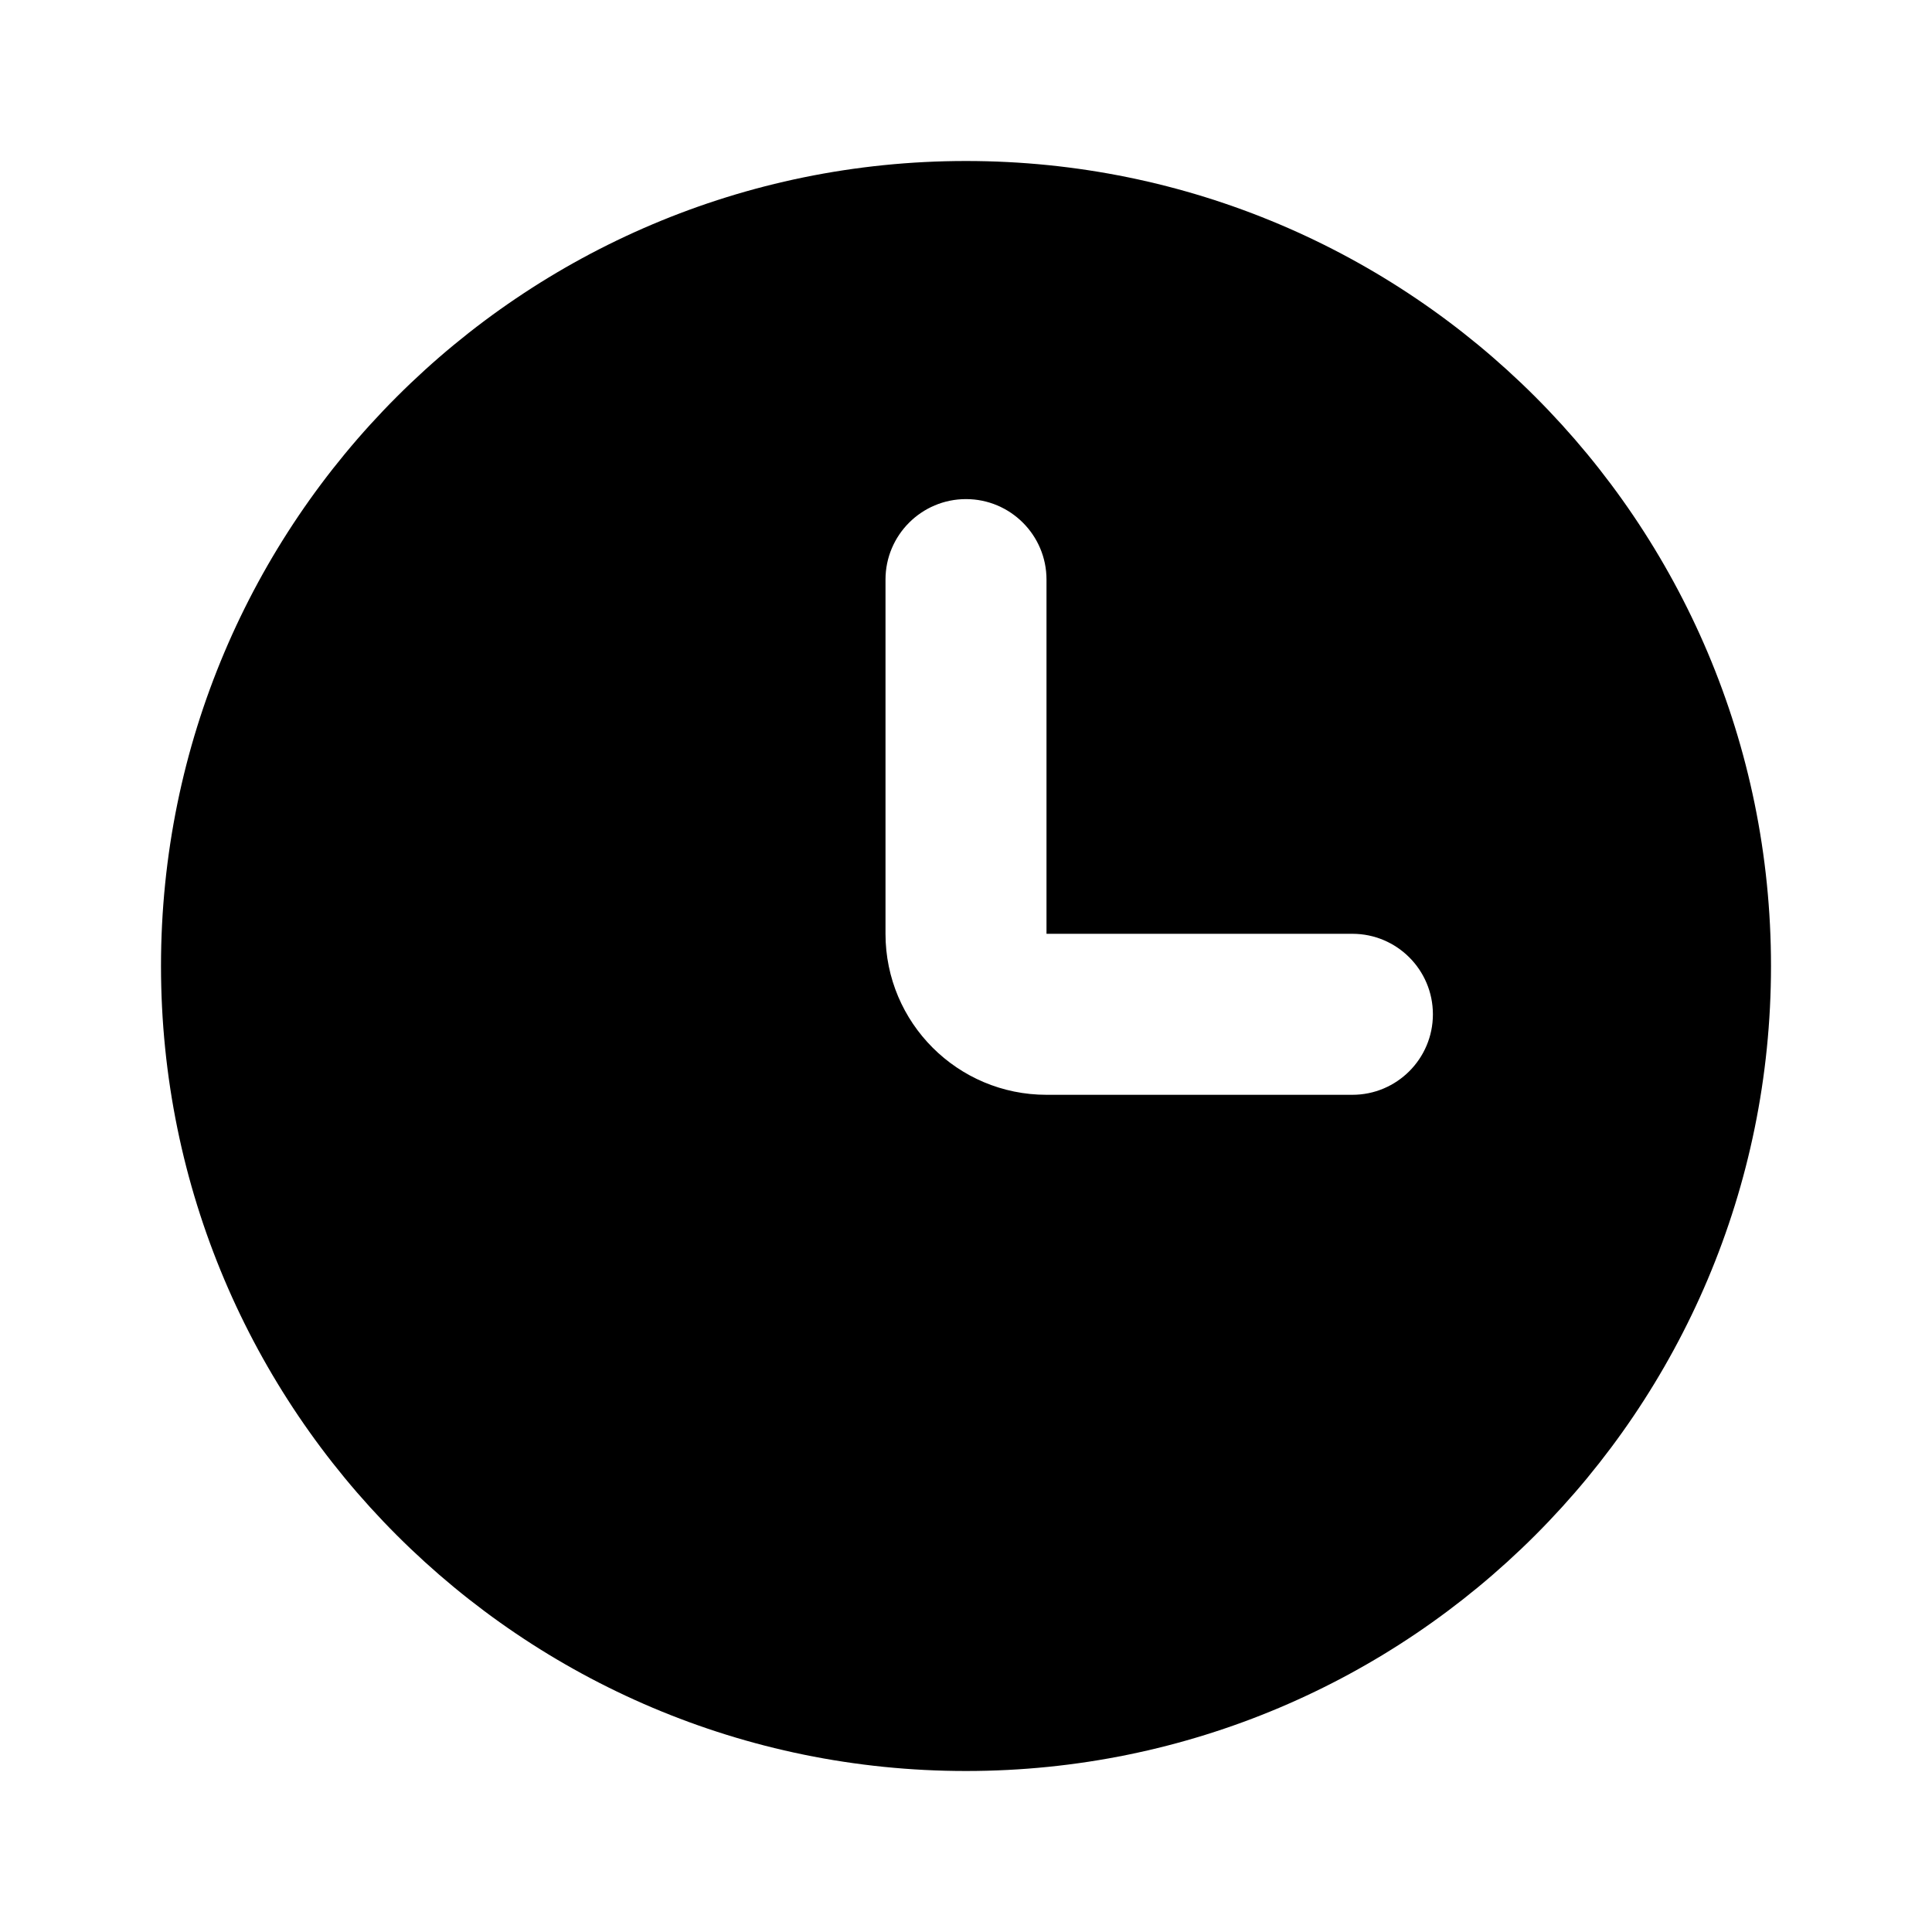
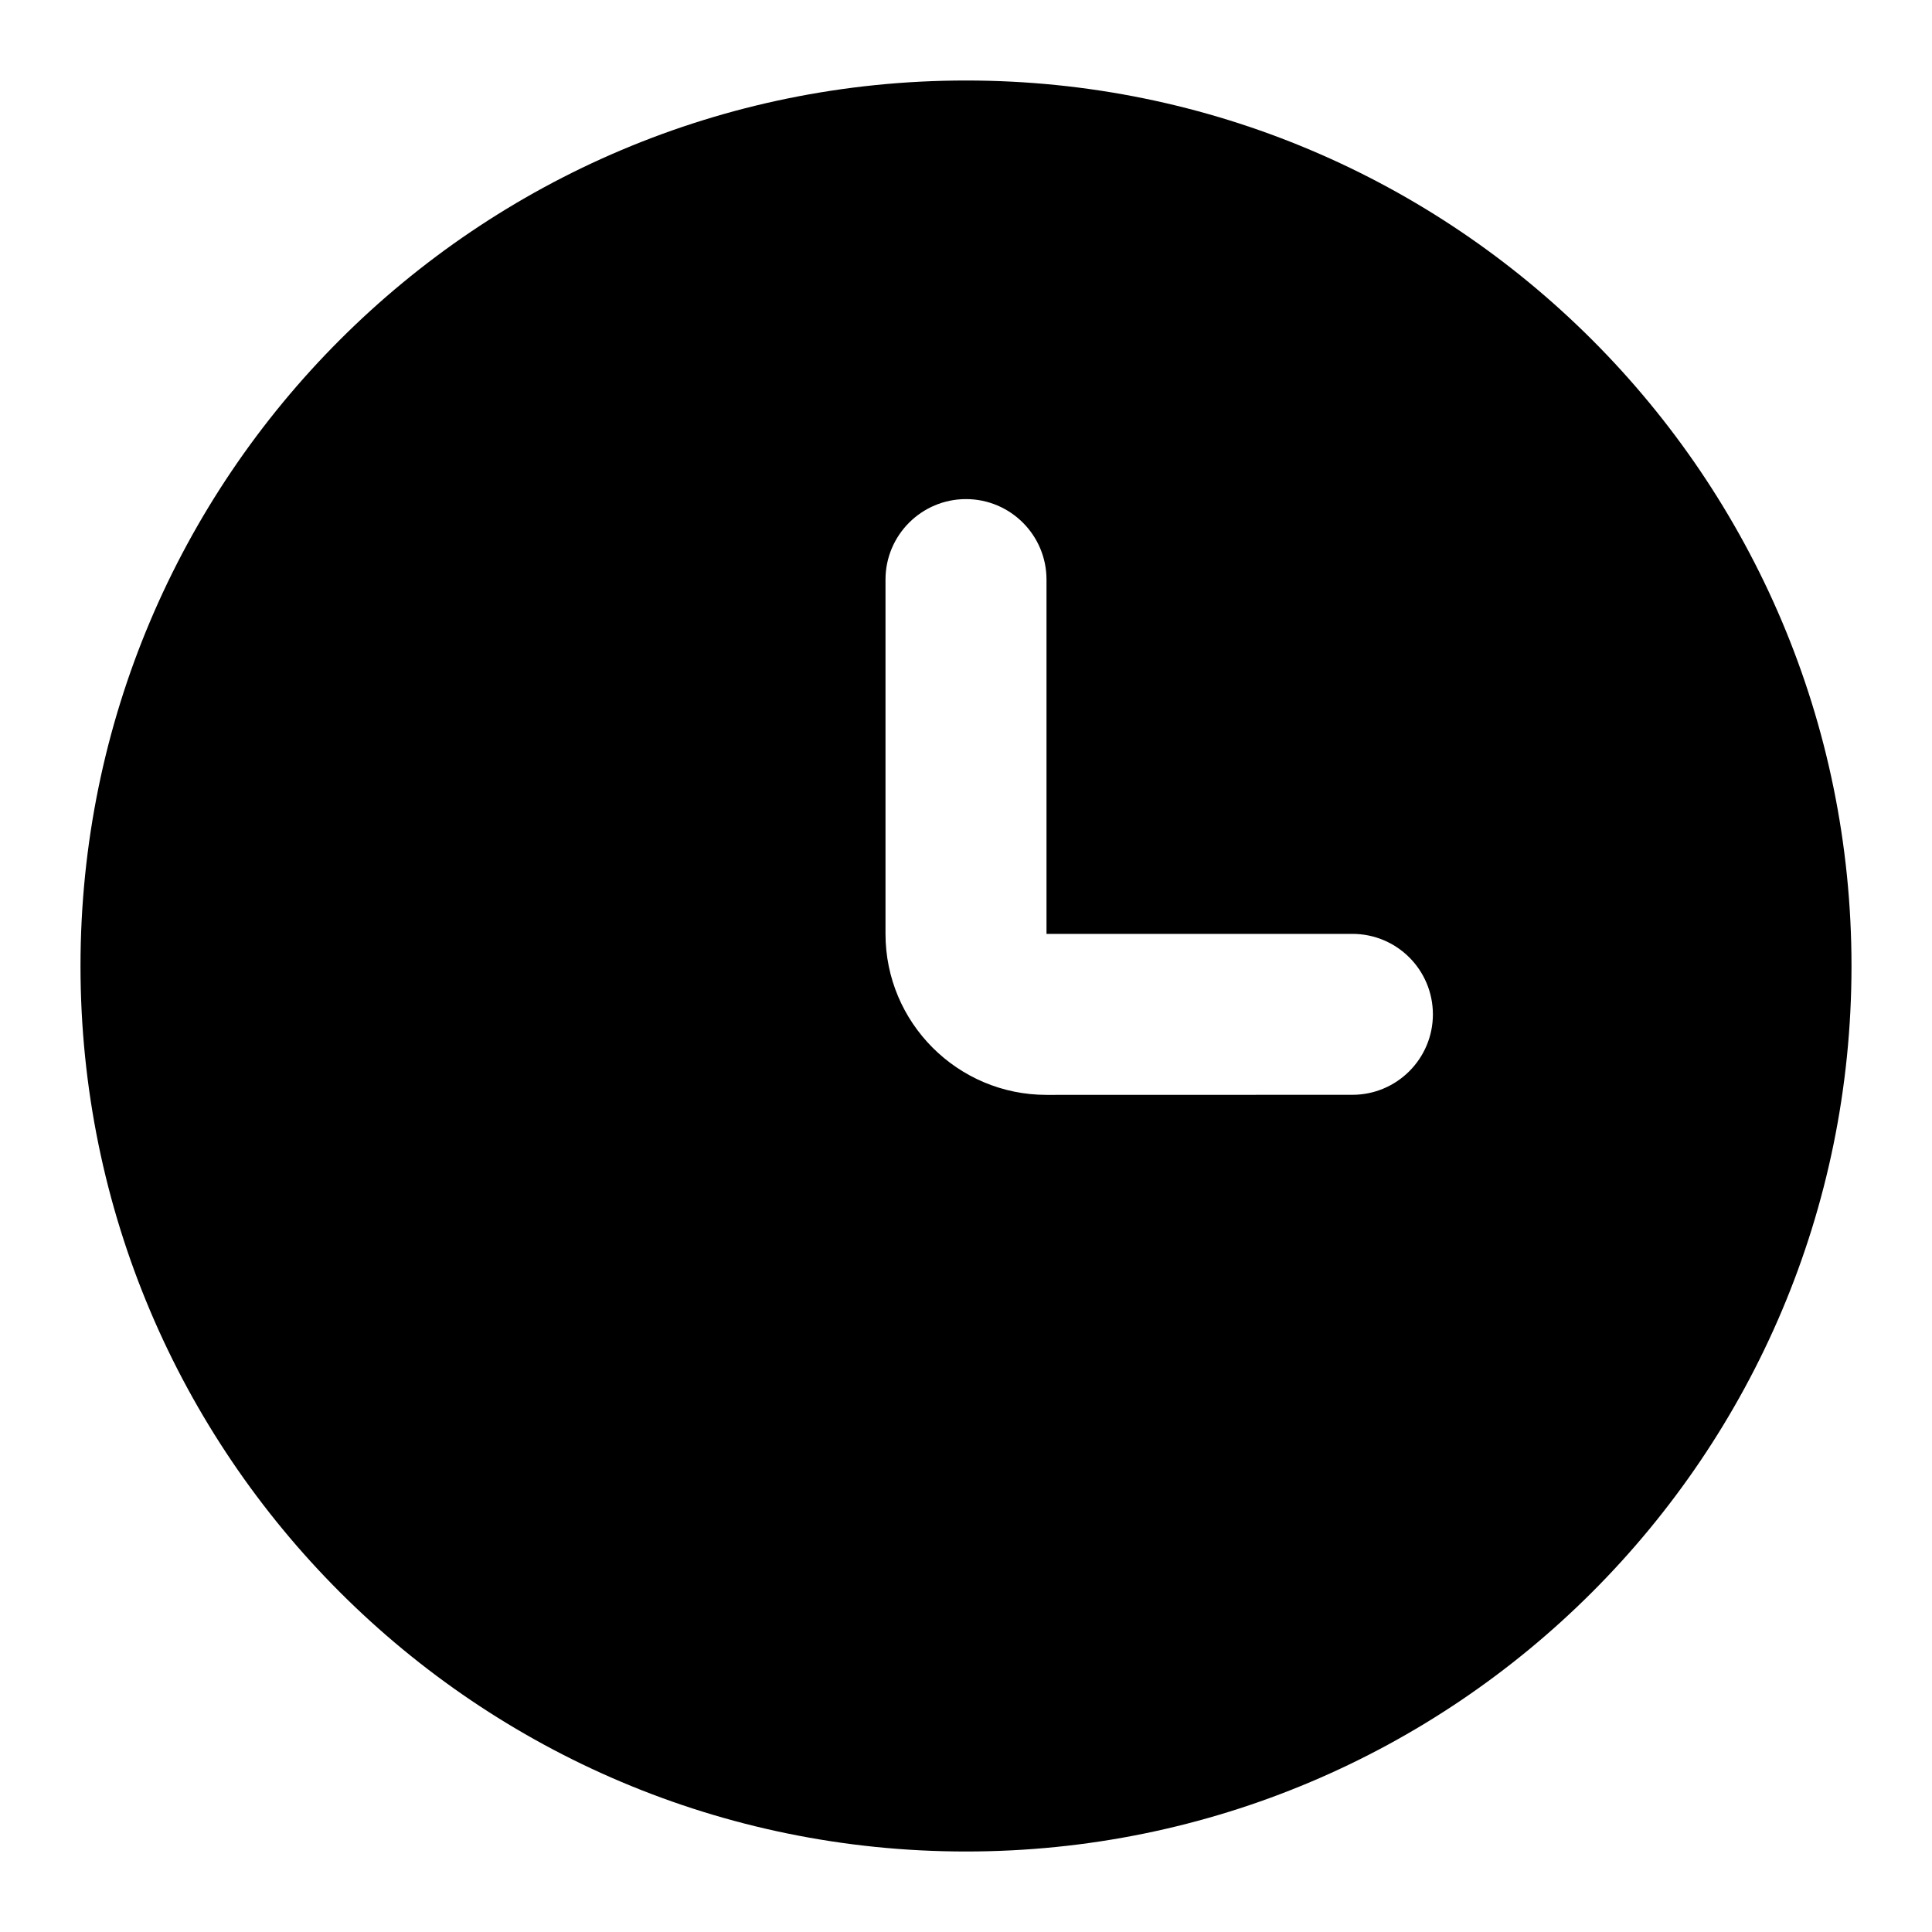
<svg xmlns="http://www.w3.org/2000/svg" width="24" height="24" viewBox="0 0 24 24" fill="none">
  <g class="oi-clock-3-fill">
-     <path class="oi-fill" fill-rule="evenodd" clip-rule="evenodd" d="M12 22C17.523 22 22 17.523 22 12C22 6.477 17.523 2 12 2C6.477 2 2 6.477 2 12C2 17.523 6.477 22 12 22ZM13 7.2C13 6.648 12.552 6.2 12 6.2C11.448 6.2 11 6.648 11 7.2L11 11.6C11 12.705 11.895 13.6 13 13.6L16.8 13.6C17.352 13.6 17.8 13.152 17.8 12.6C17.8 12.048 17.352 11.6 16.8 11.6L13 11.6L13 7.2Z" fill="black" />
+     <path class="oi-fill" d="M12 1C18.075 1 23 5.925 23 12C23 18.075 18.075 23 12 23C5.925 23 1 18.075 1 12C1 5.925 5.925 1 12 1ZM12 6.2C11.448 6.2 11 6.648 11 7.2V11.601C11 12.705 11.896 13.601 13 13.601L16.8 13.6C17.352 13.6 17.8 13.152 17.8 12.6C17.799 12.047 17.352 11.601 16.8 11.601H13V7.2C13 6.648 12.552 6.2 12 6.2Z" fill="black" />
  </g>
</svg>
